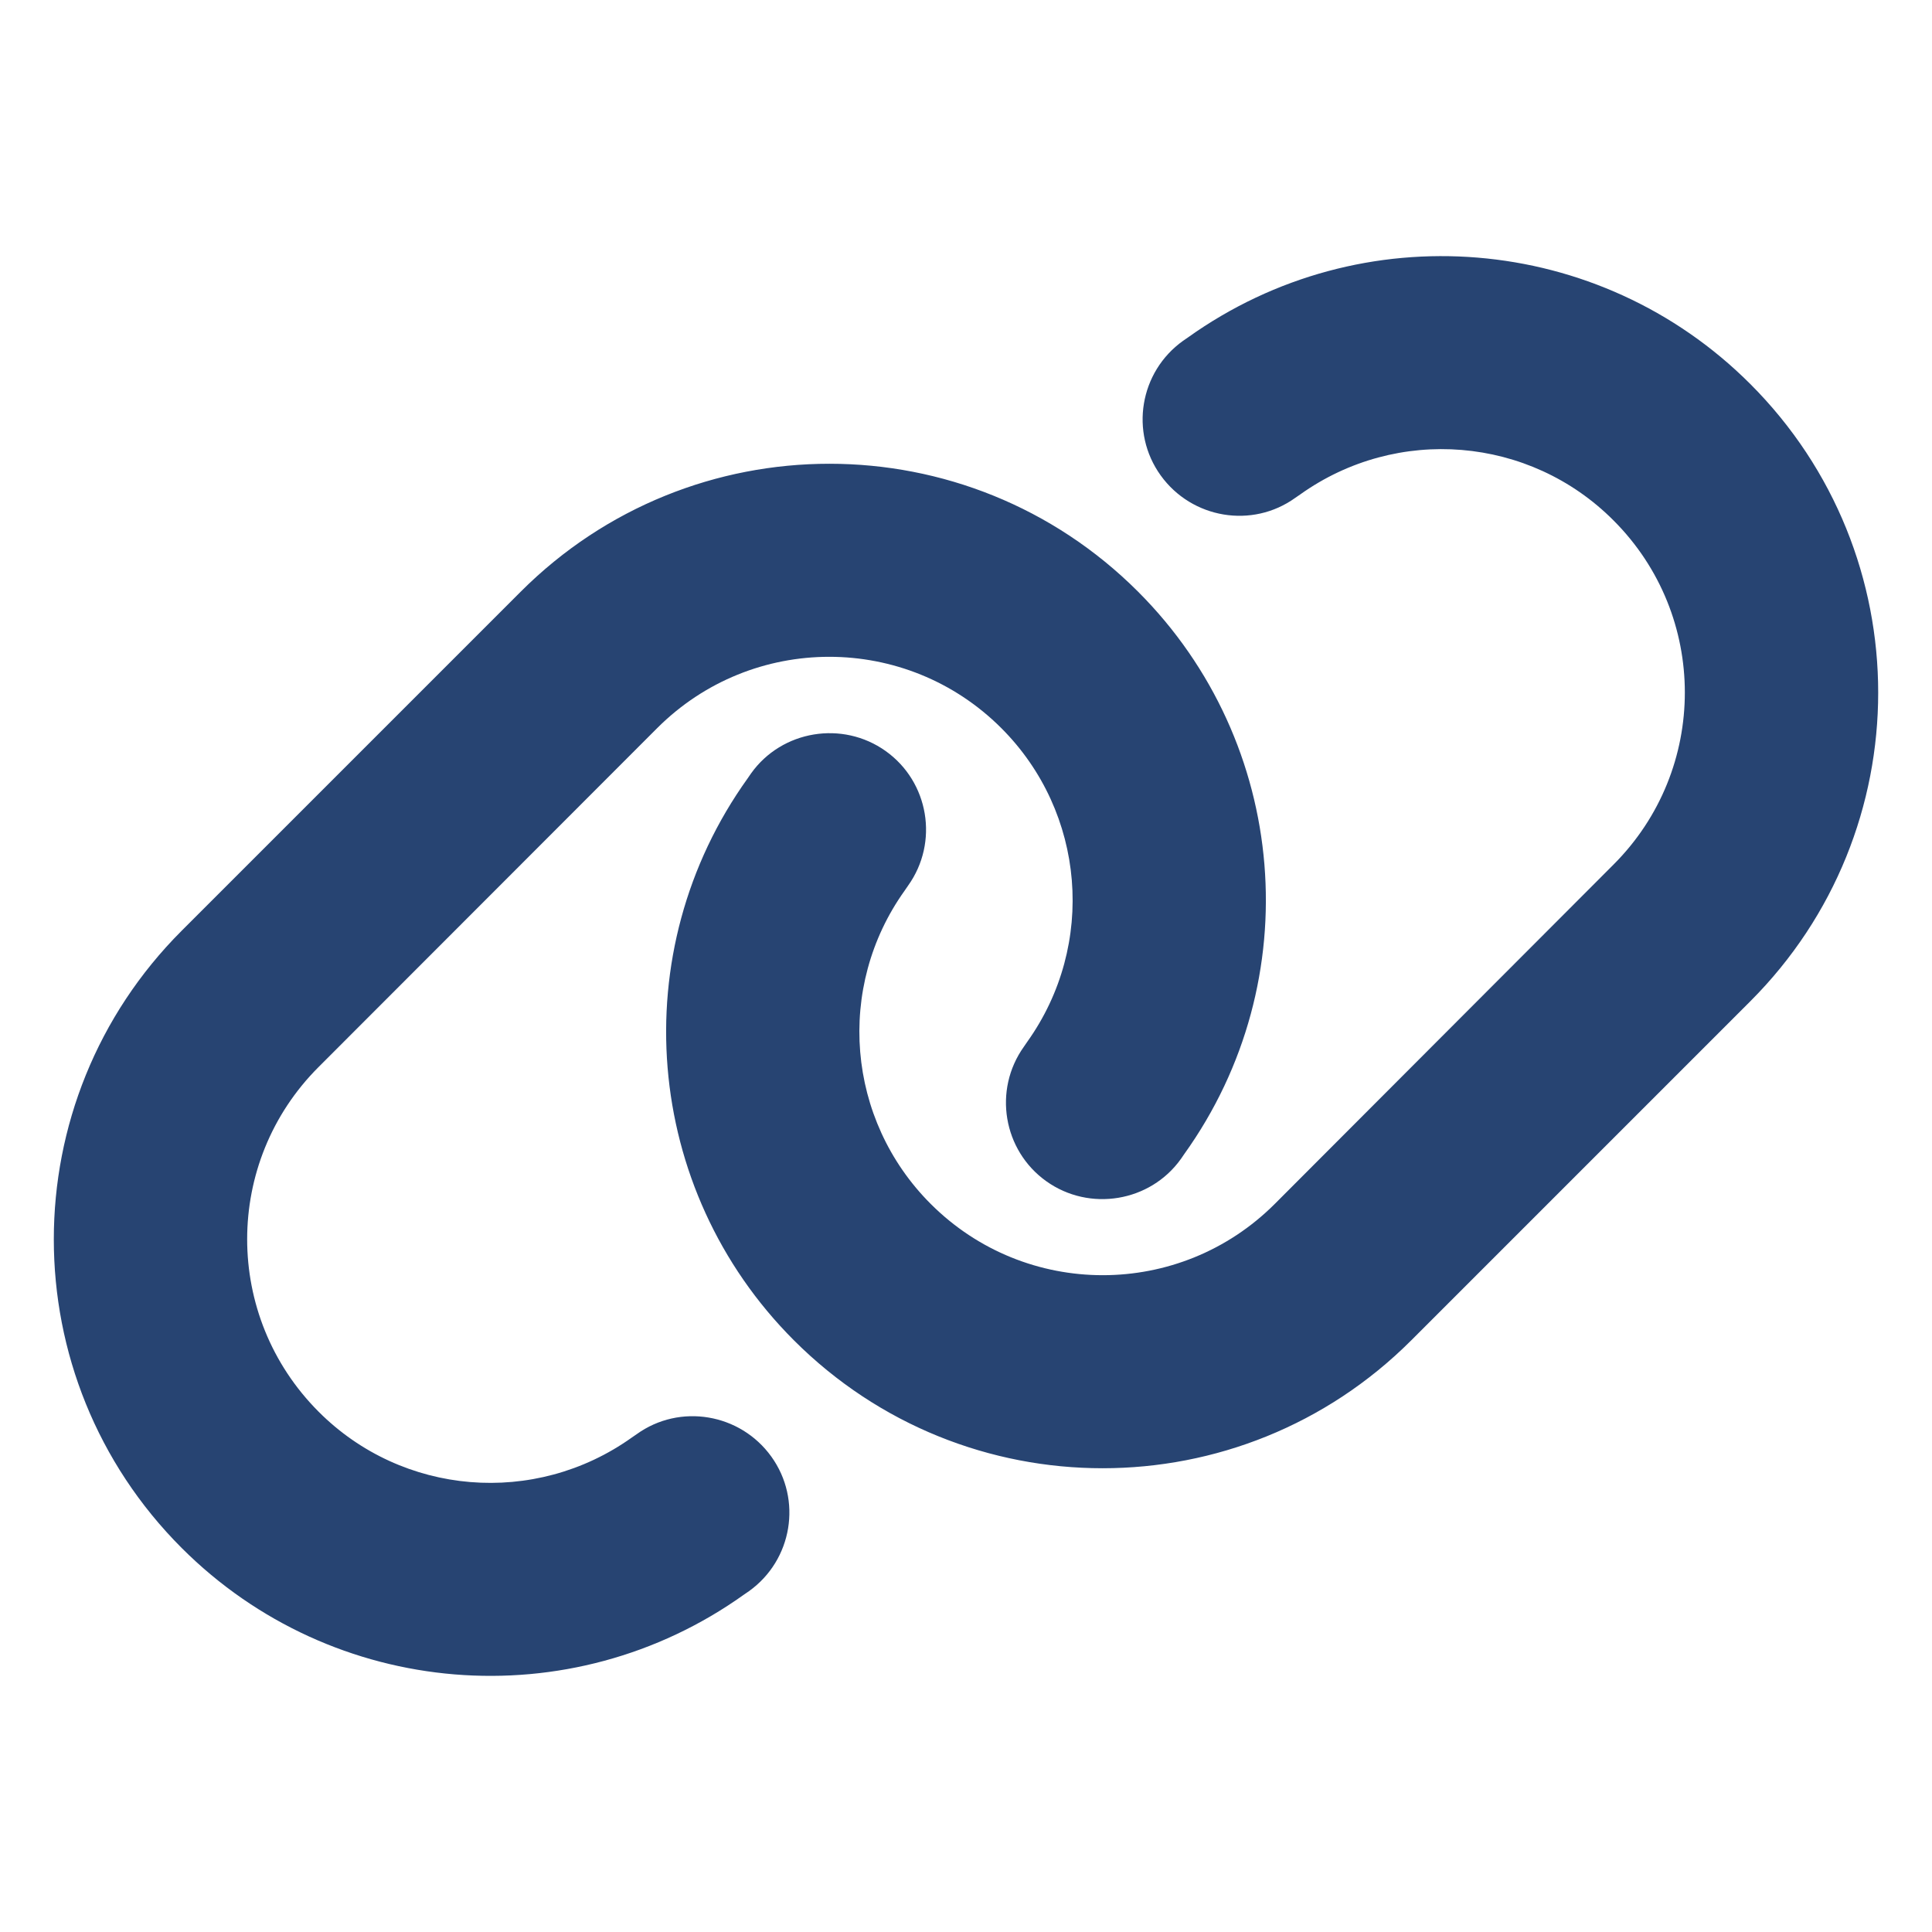
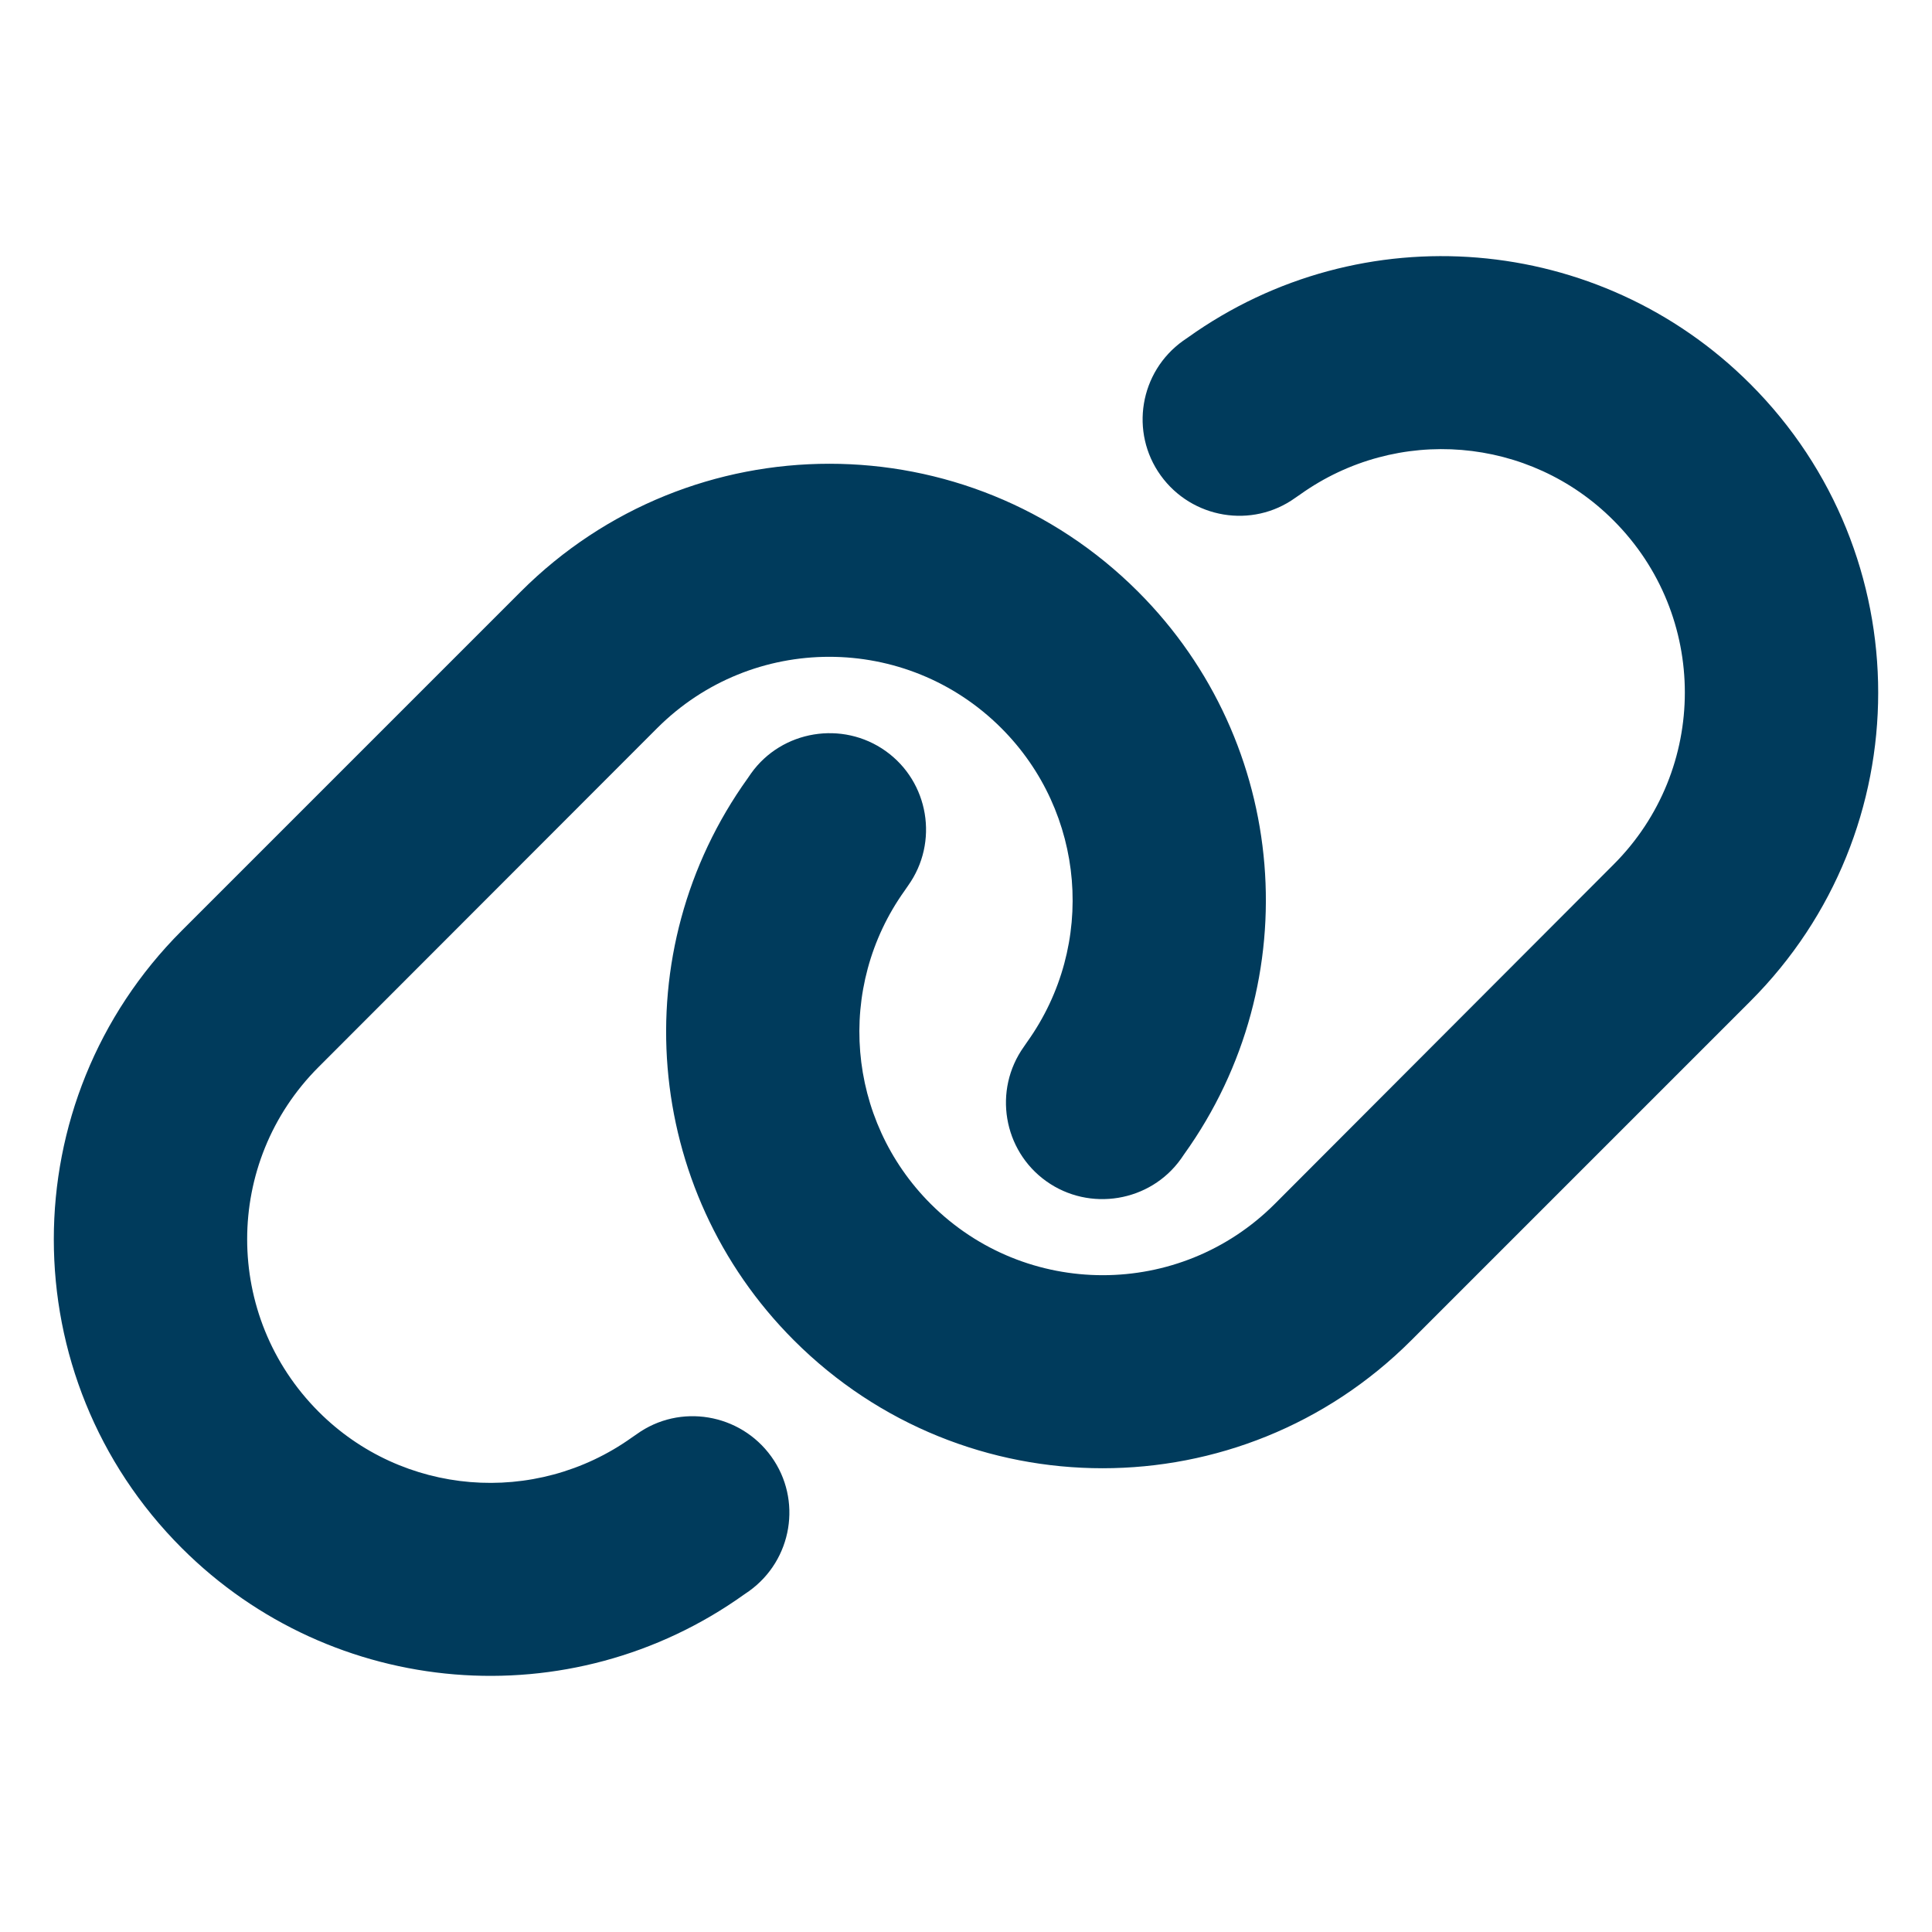
<svg xmlns="http://www.w3.org/2000/svg" width="110px" height="110px" viewBox="0 0 640 512">
-   <path d="M579.8 267.7c56.5-56.5 56.5-148 0-204.5c-50-50-128.8-56.5-186.3-15.4l-1.6 1.1c-14.4 10.3-17.7 30.3-7.4 44.6s30.3 17.7 44.6 7.4l1.6-1.1c32.1-22.9 76-19.3 103.8 8.6c31.5 31.5 31.5 82.5 0 114L422.3 334.8c-31.5 31.5-82.5 31.5-114 0c-27.9-27.9-31.5-71.8-8.6-103.8l1.1-1.6c10.3-14.4 6.9-34.4-7.4-44.6s-34.4-6.9-44.6 7.4l-1.1 1.6C206.5 251.2 213 330 263 380c56.5 56.5 148 56.5 204.5 0L579.8 267.7zM60.2 244.3c-56.5 56.5-56.5 148 0 204.5c50 50 128.8 56.5 186.3 15.4l1.6-1.1c14.4-10.3 17.7-30.3 7.4-44.6s-30.3-17.7-44.6-7.4l-1.6 1.1c-32.1 22.9-76 19.3-103.8-8.6C74 372 74 321 105.5 289.5L217.7 177.2c31.5-31.5 82.5-31.5 114 0c27.9 27.9 31.5 71.8 8.6 103.9l-1.1 1.6c-10.3 14.4-6.9 34.4 7.4 44.6s34.4 6.9 44.6-7.4l1.1-1.6C433.5 260.8 427 182 377 132c-56.5-56.5-148-56.5-204.5 0L60.2 244.3z" fill="#274472" />
+   <path d="M579.8 267.7c56.5-56.5 56.5-148 0-204.5c-50-50-128.8-56.5-186.3-15.4l-1.6 1.1c-14.4 10.3-17.7 30.3-7.4 44.6s30.3 17.7 44.6 7.4l1.6-1.1c32.1-22.9 76-19.3 103.8 8.6c31.5 31.5 31.5 82.5 0 114L422.3 334.8c-31.5 31.5-82.5 31.5-114 0c-27.9-27.9-31.5-71.8-8.6-103.8l1.1-1.6c10.3-14.4 6.9-34.4-7.4-44.6s-34.4-6.9-44.6 7.4l-1.1 1.6C206.5 251.2 213 330 263 380c56.5 56.5 148 56.5 204.5 0L579.8 267.7zM60.2 244.3c-56.5 56.5-56.5 148 0 204.5c50 50 128.8 56.5 186.3 15.4l1.6-1.1c14.4-10.3 17.7-30.3 7.4-44.6s-30.3-17.7-44.6-7.4l-1.6 1.1c-32.1 22.9-76 19.3-103.8-8.6C74 372 74 321 105.5 289.5L217.7 177.2c31.5-31.5 82.5-31.5 114 0c27.9 27.9 31.5 71.8 8.6 103.9l-1.1 1.6c-10.3 14.4-6.9 34.4 7.4 44.6s34.4 6.9 44.6-7.4l1.1-1.6C433.5 260.8 427 182 377 132c-56.5-56.5-148-56.5-204.5 0L60.2 244.3z" fill="#003b5c" />
</svg>
